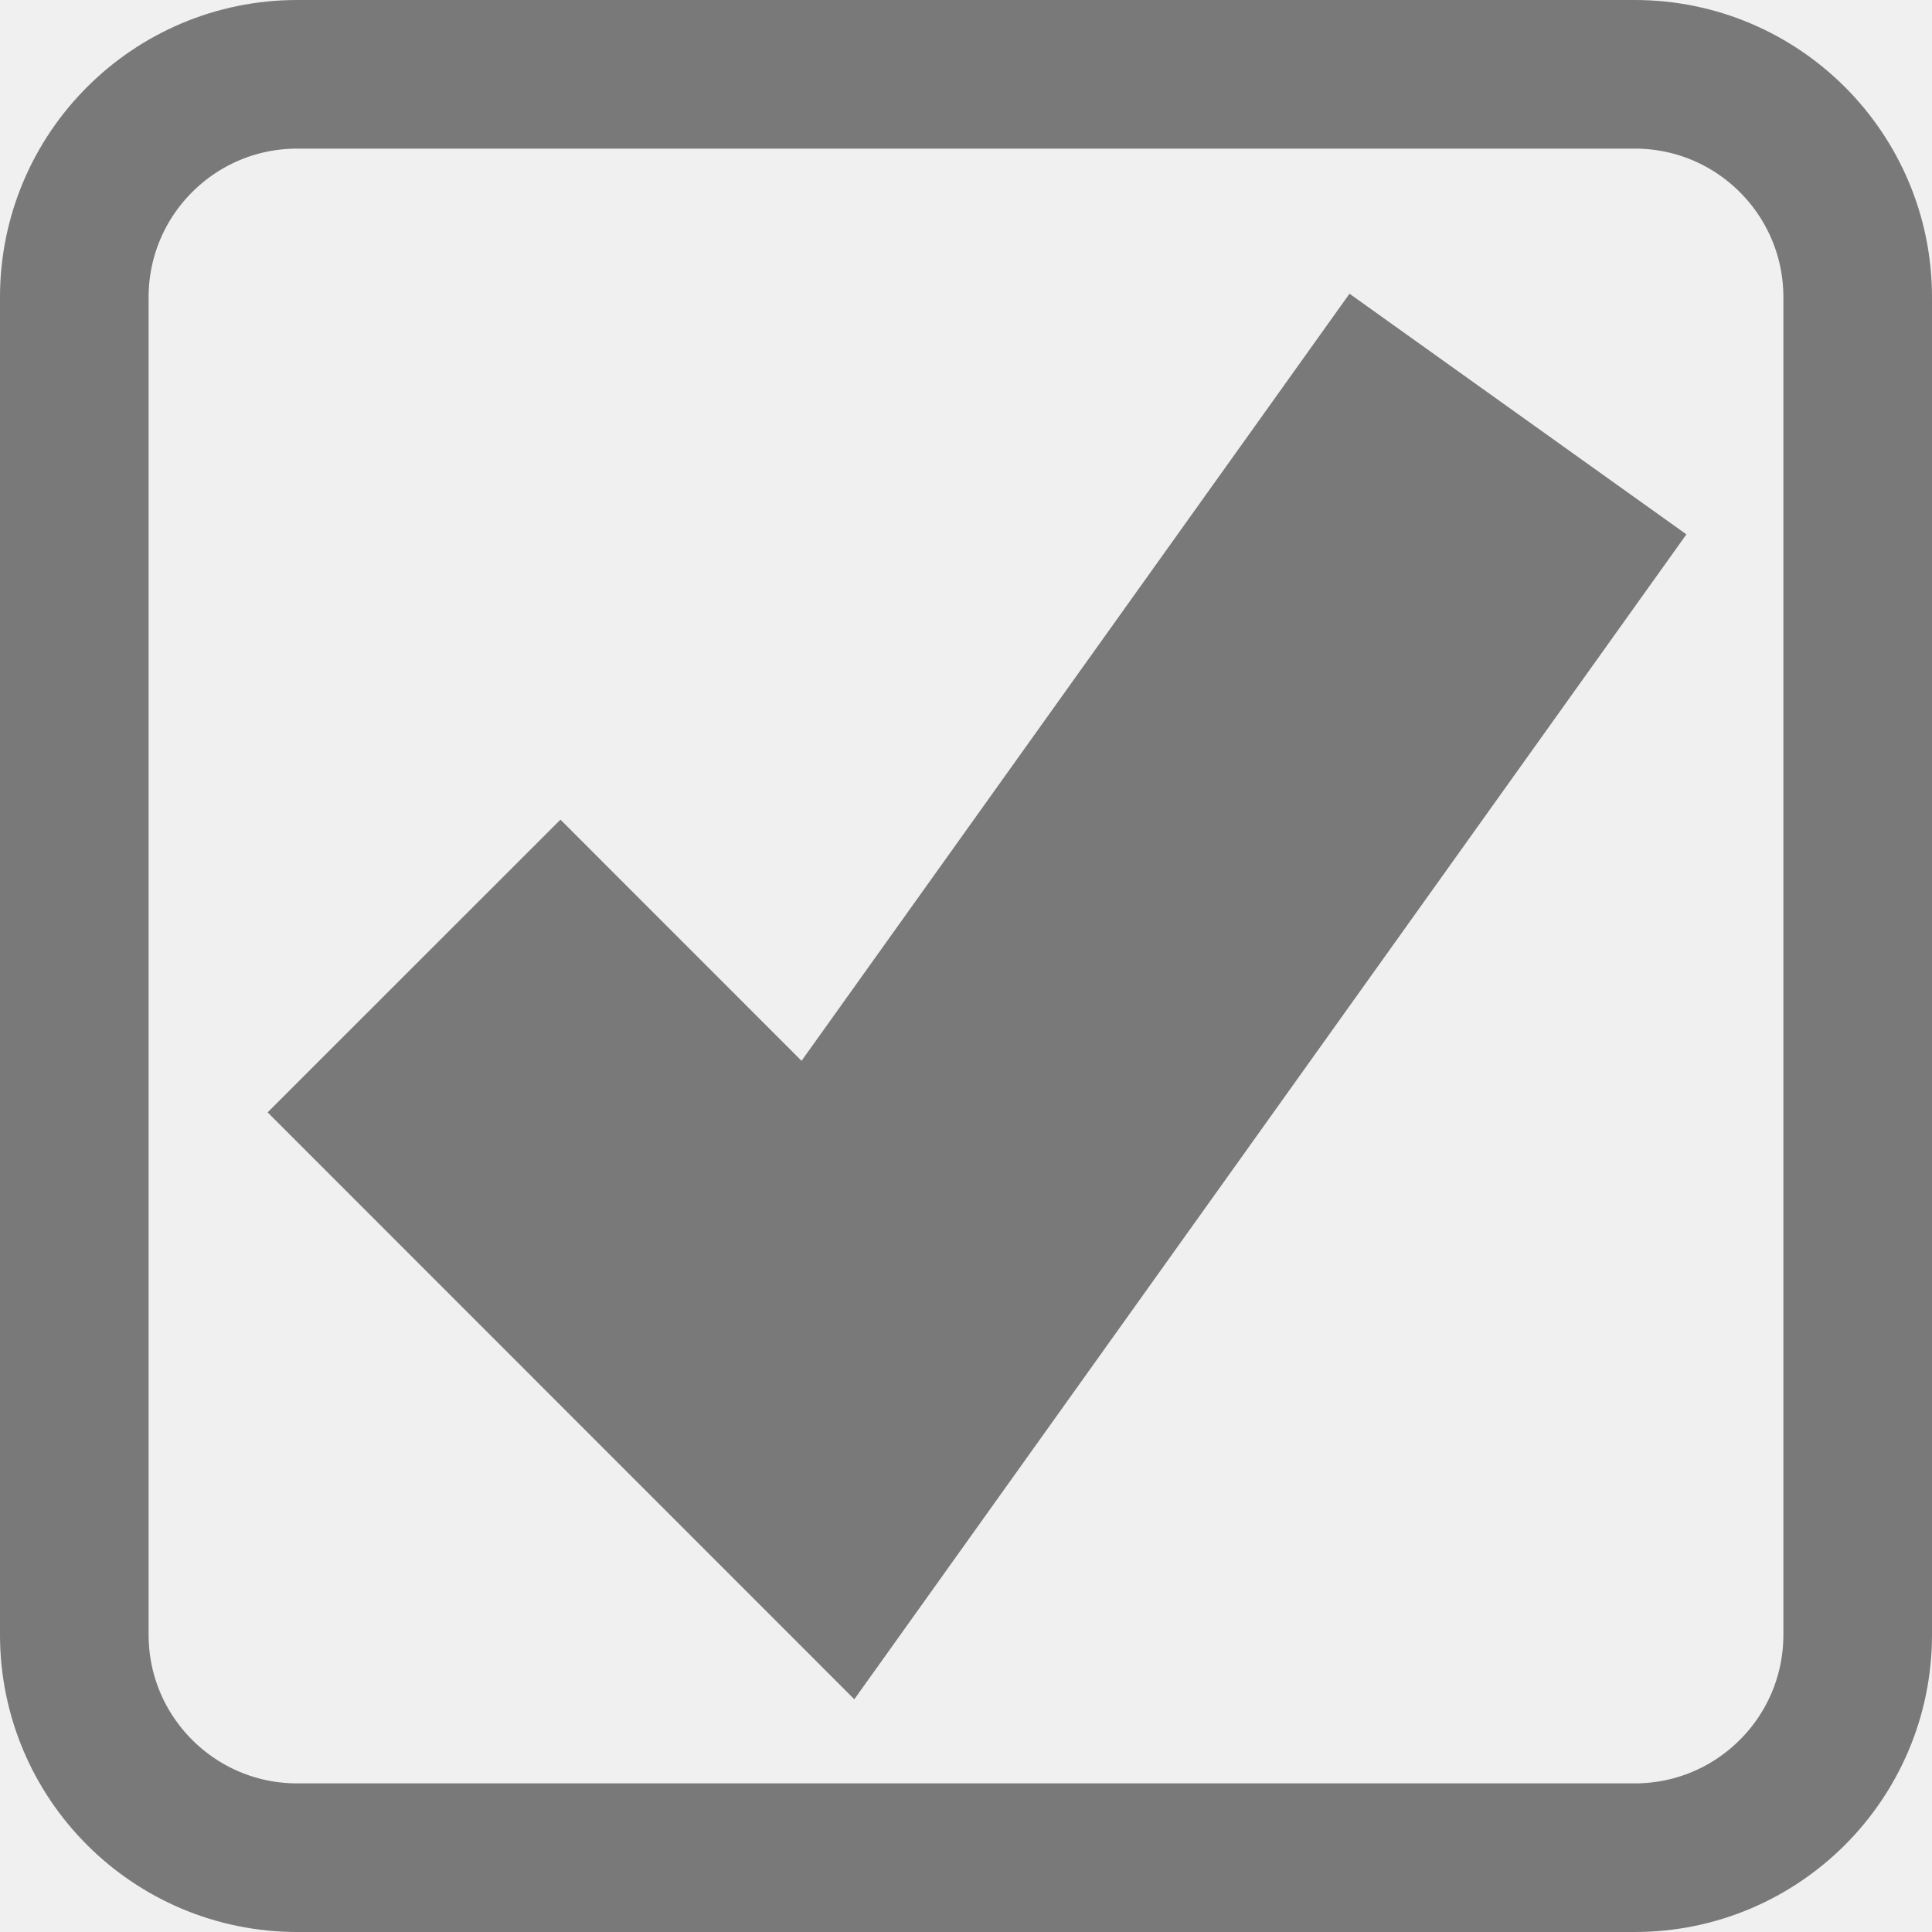
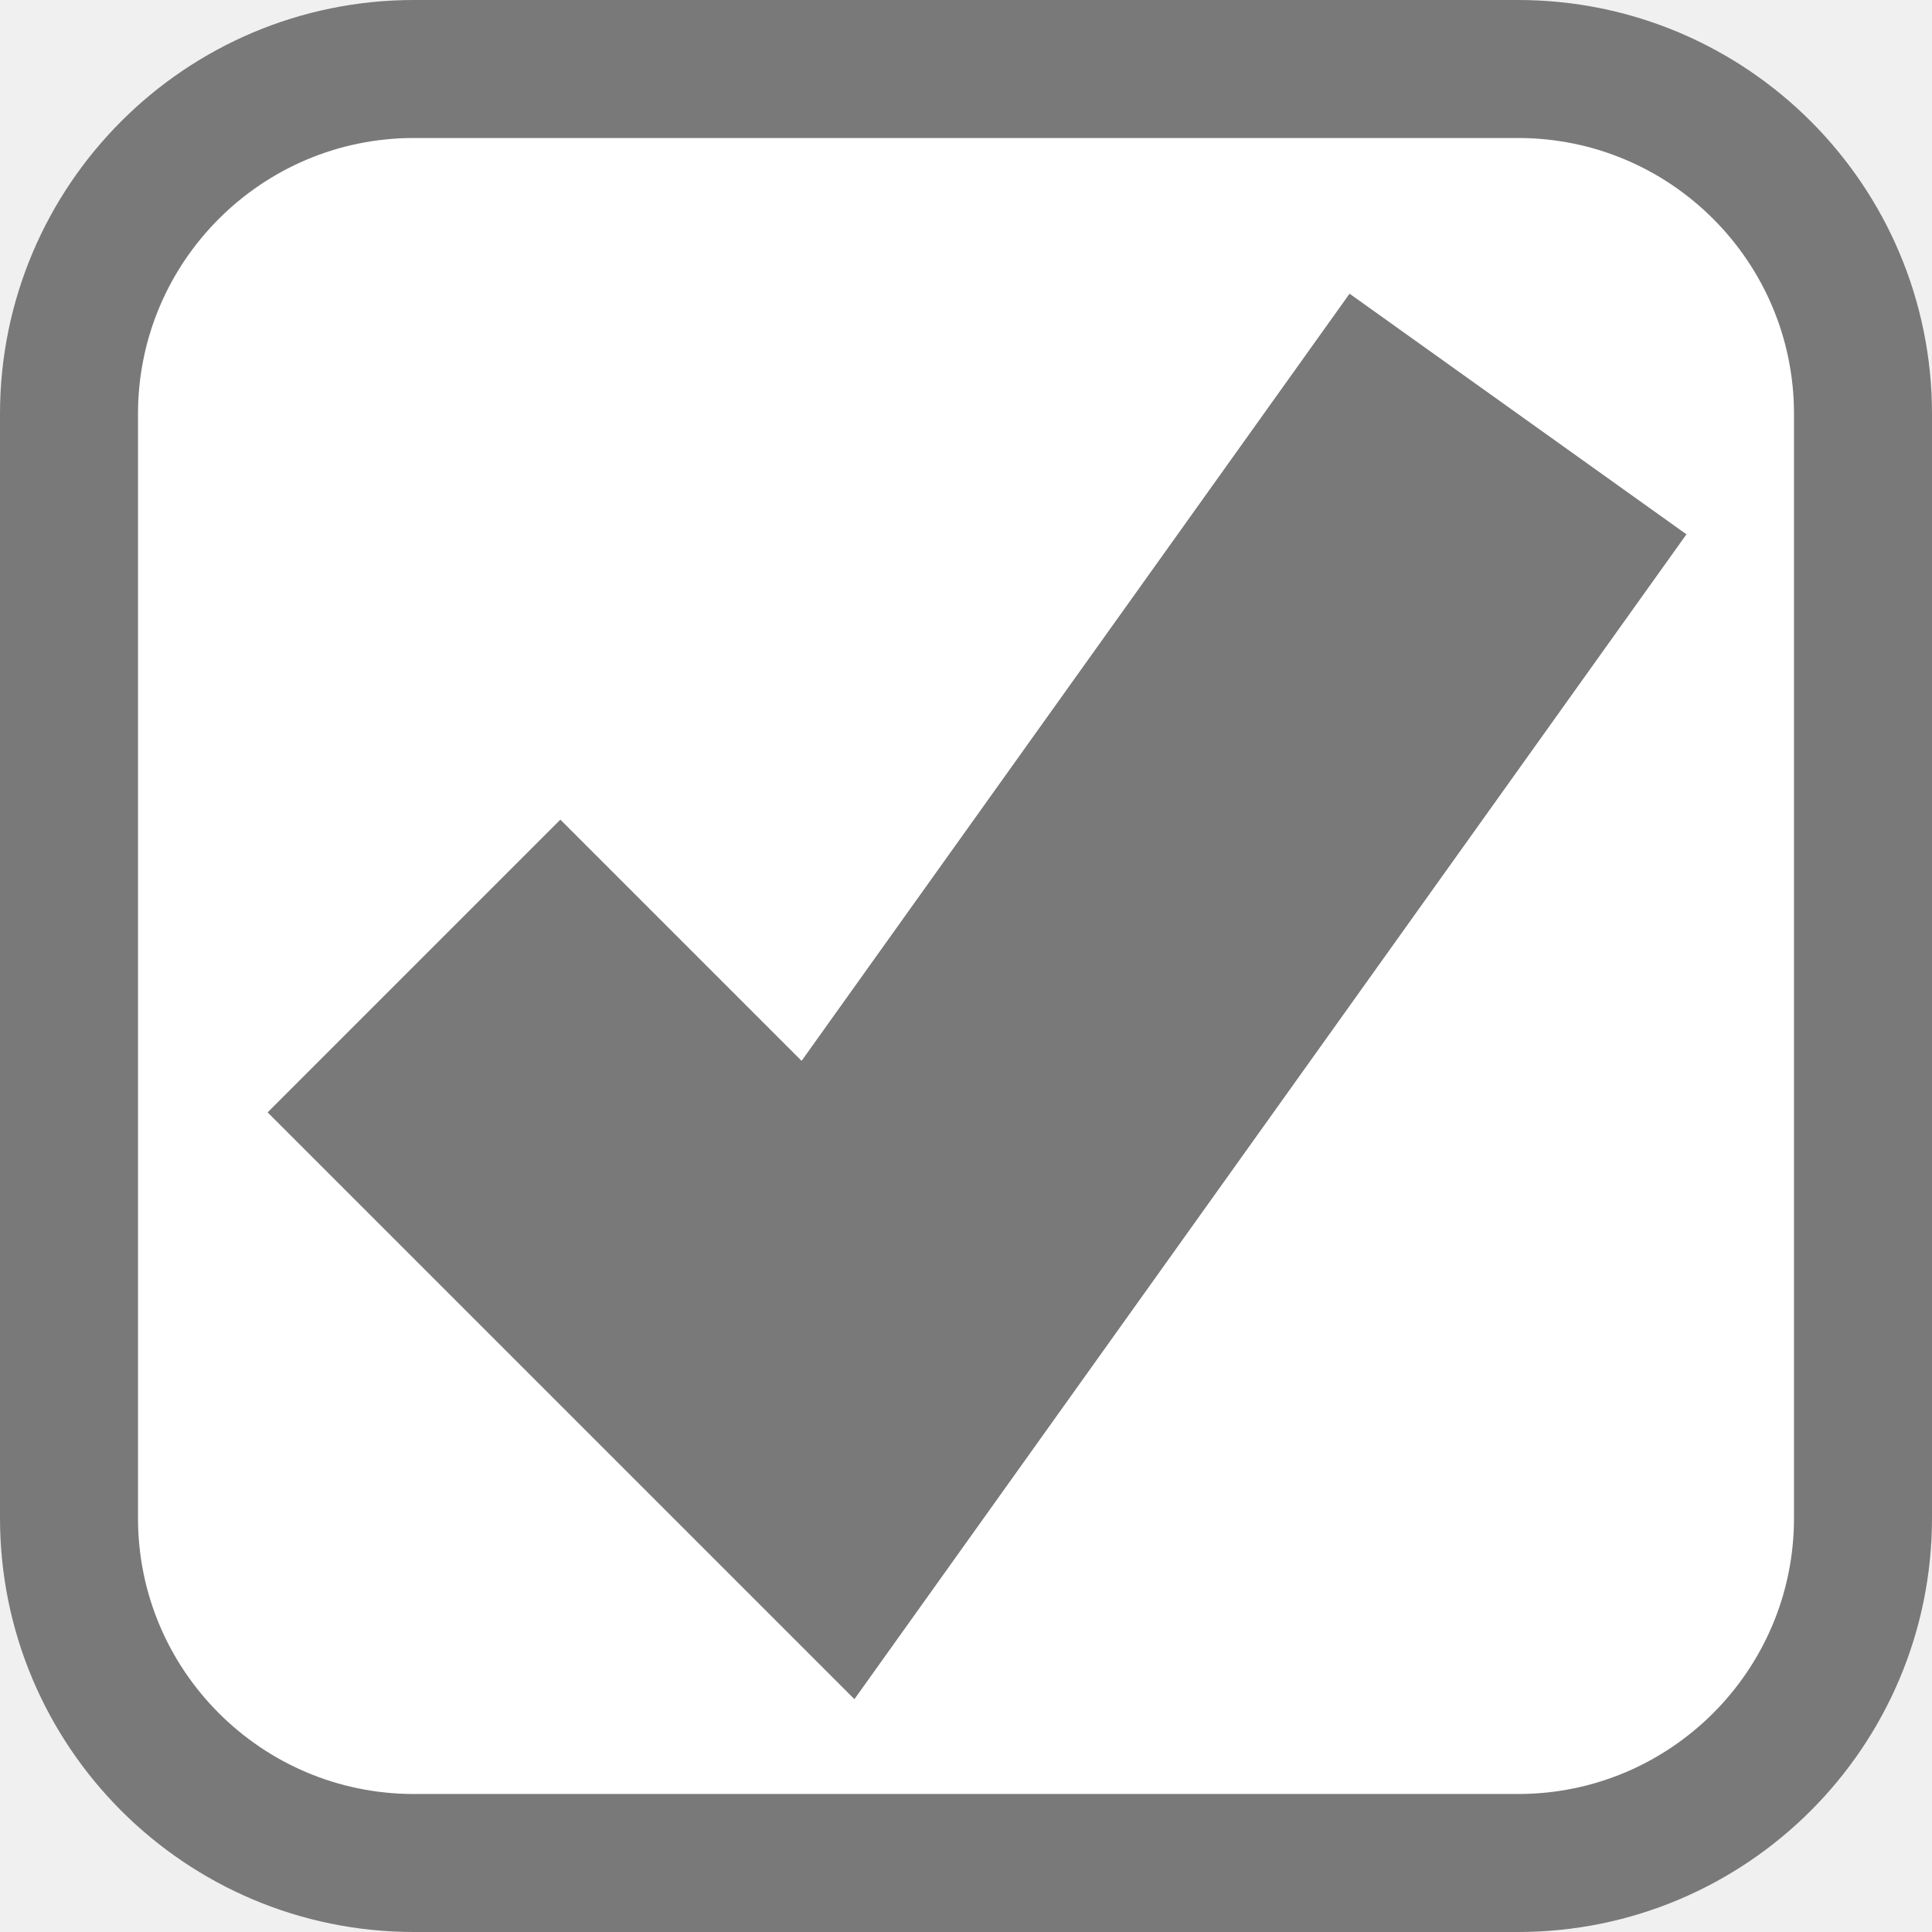
- <svg xmlns="http://www.w3.org/2000/svg" version="1.1" width="13px" height="13px" viewBox="28 144  13 13">
-   <path d="M 28.5 146  A 1.5 1.5 0 0 1 30 144.5 L 39 144.5  A 1.5 1.5 0 0 1 40.5 146 L 40.5 155  A 1.5 1.5 0 0 1 39 156.5 L 30 156.5  A 1.5 1.5 0 0 1 28.5 155 L 28.5 146  Z " fill-rule="nonzero" fill="#ffffff" stroke="none" fill-opacity="0" />
-   <path d="M 28.5 146  A 1.5 1.5 0 0 1 30 144.5 L 39 144.5  A 1.5 1.5 0 0 1 40.5 146 L 40.5 155  A 1.5 1.5 0 0 1 39 156.5 L 30 156.5  A 1.5 1.5 0 0 1 28.5 155 L 28.5 146  Z " stroke-width="1" stroke="#797979" fill="none" />
-   <path d="M 30.786 150.5  L 33.571 153.286  L 38.214 146.786  " stroke-width="2.786" stroke="#797979" fill="none" />
+ <svg xmlns="http://www.w3.org/2000/svg" version="1.1" width="14px" height="14px" viewBox="40 8  14 14">
+   <path d="M 40.5 11  A 2.5 2.5 0 0 1 43 8.5 L 51 8.5  A 2.5 2.5 0 0 1 53.5 11 L 53.5 19  A 2.5 2.5 0 0 1 51 21.5 L 43 21.5  A 2.5 2.5 0 0 1 40.5 19 L 40.5 11  Z " fill-rule="nonzero" fill="#ffffff" stroke="none" />
+   <path d="M 40.5 11  A 2.5 2.5 0 0 1 43 8.5 L 51 8.5  A 2.5 2.5 0 0 1 53.5 11 L 53.5 19  A 2.5 2.5 0 0 1 51 21.5 L 43 21.5  A 2.5 2.5 0 0 1 40.5 19 L 40.5 11  Z " stroke-width="1" stroke="#797979" fill="none" />
+   <path d="M 43 15  L 46 18  L 51 11  " stroke-width="3" stroke="#797979" fill="none" />
</svg>
